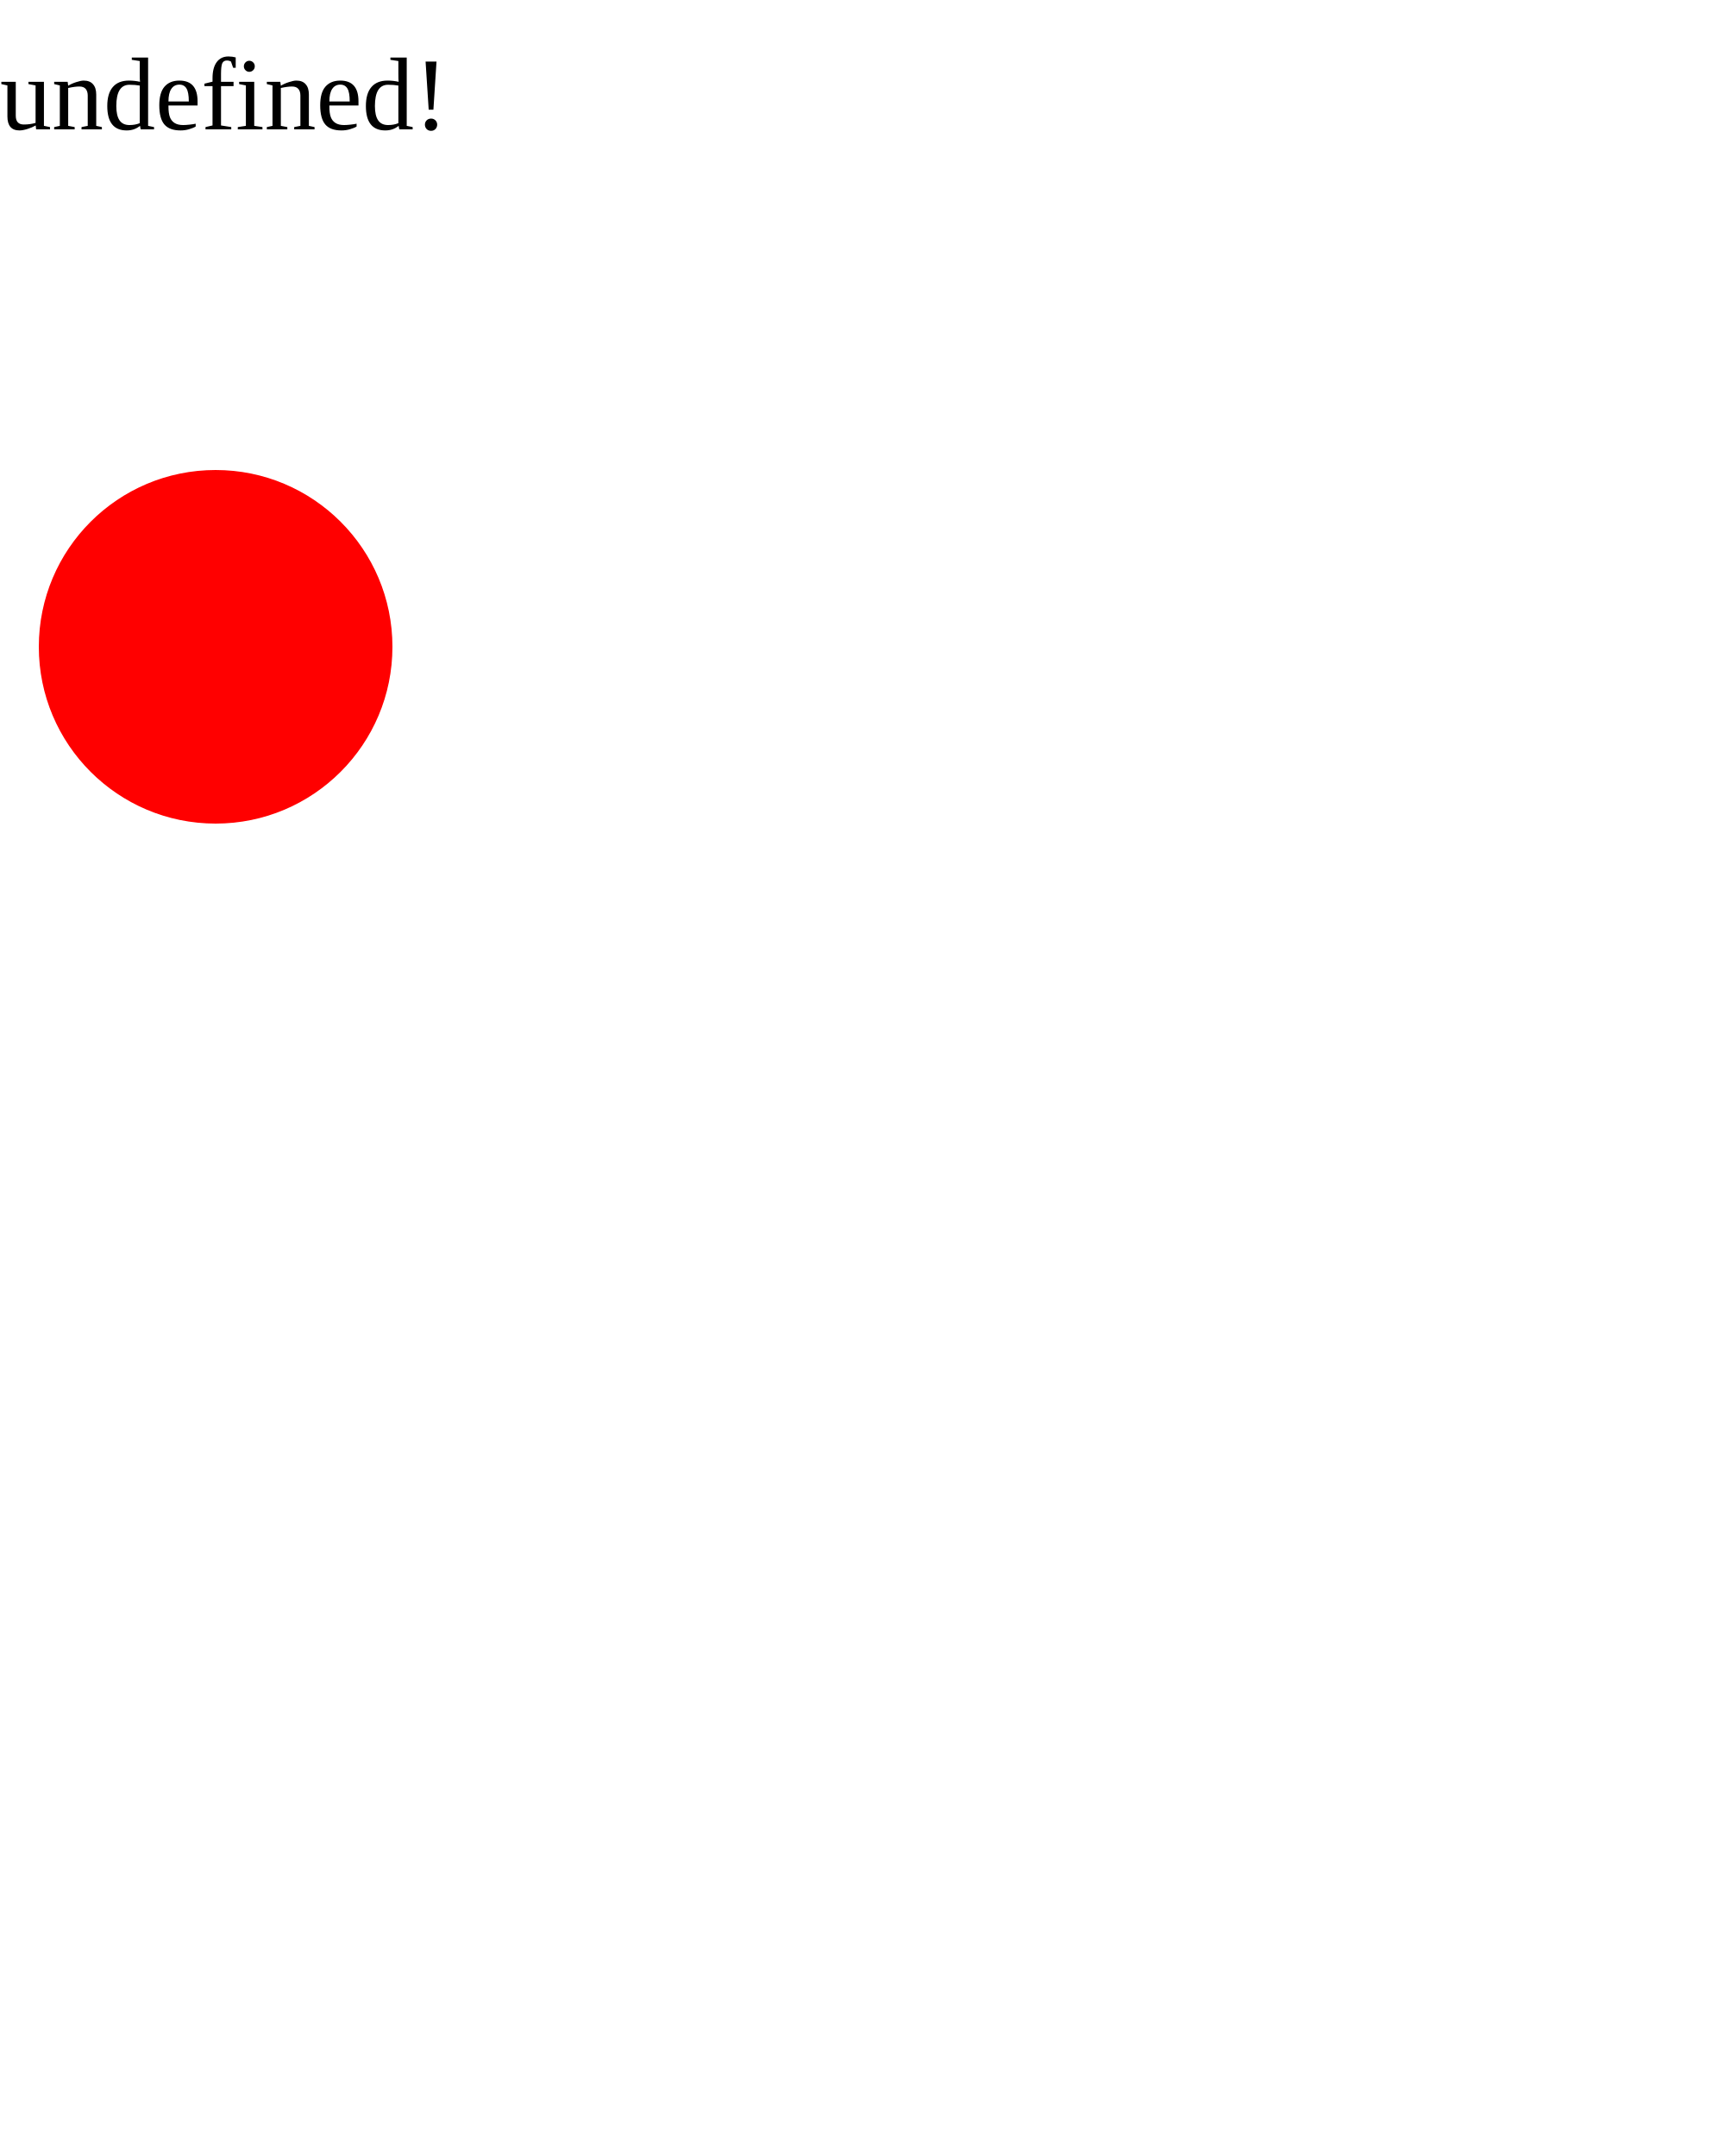
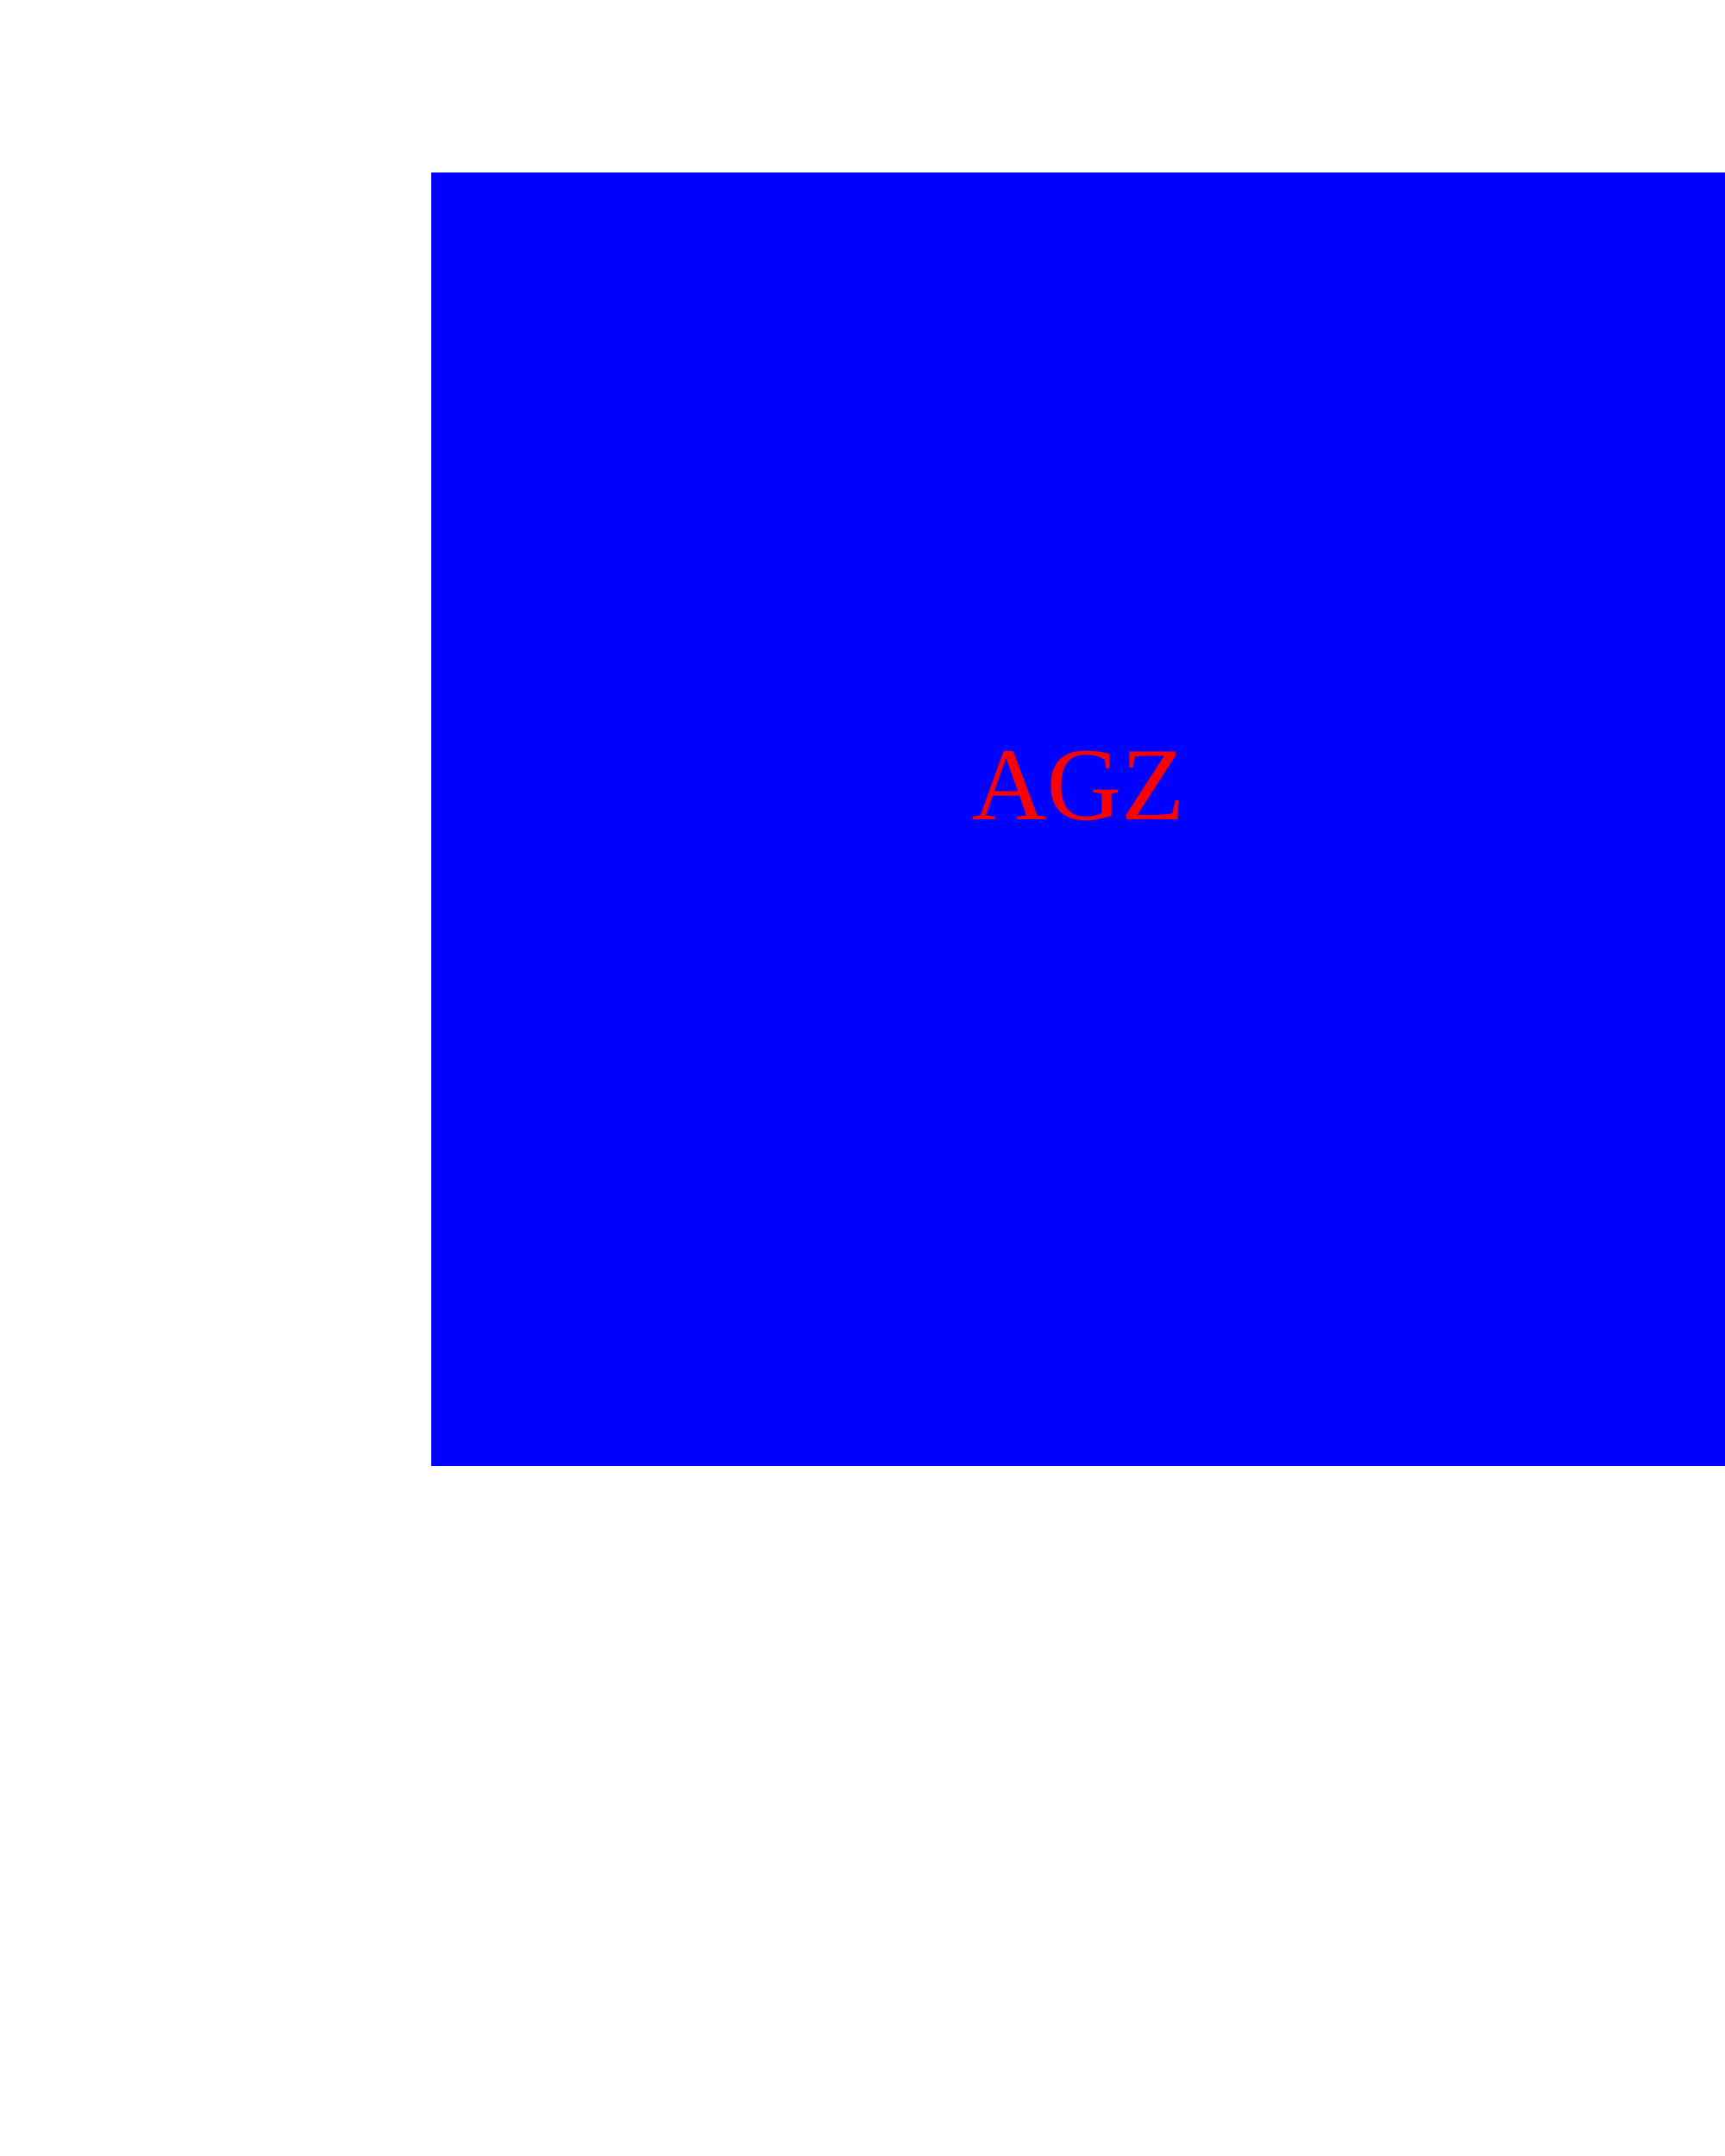
<svg xmlns="http://www.w3.org/2000/svg" width="200" height="250" version="1.1">
-   <circle cx="25" cy="75" r="20" stroke="red" fill="Red" />
-   <text x="0" y="15" fill="undefined">undefined!</text>
+   <rect x="50" y="20" width="150" height="150" fill="Blue" />
+   <text x="125" y="95" fill="Red" text-anchor="middle" alignment-baseline="middle">AGZ</text>
</svg>
